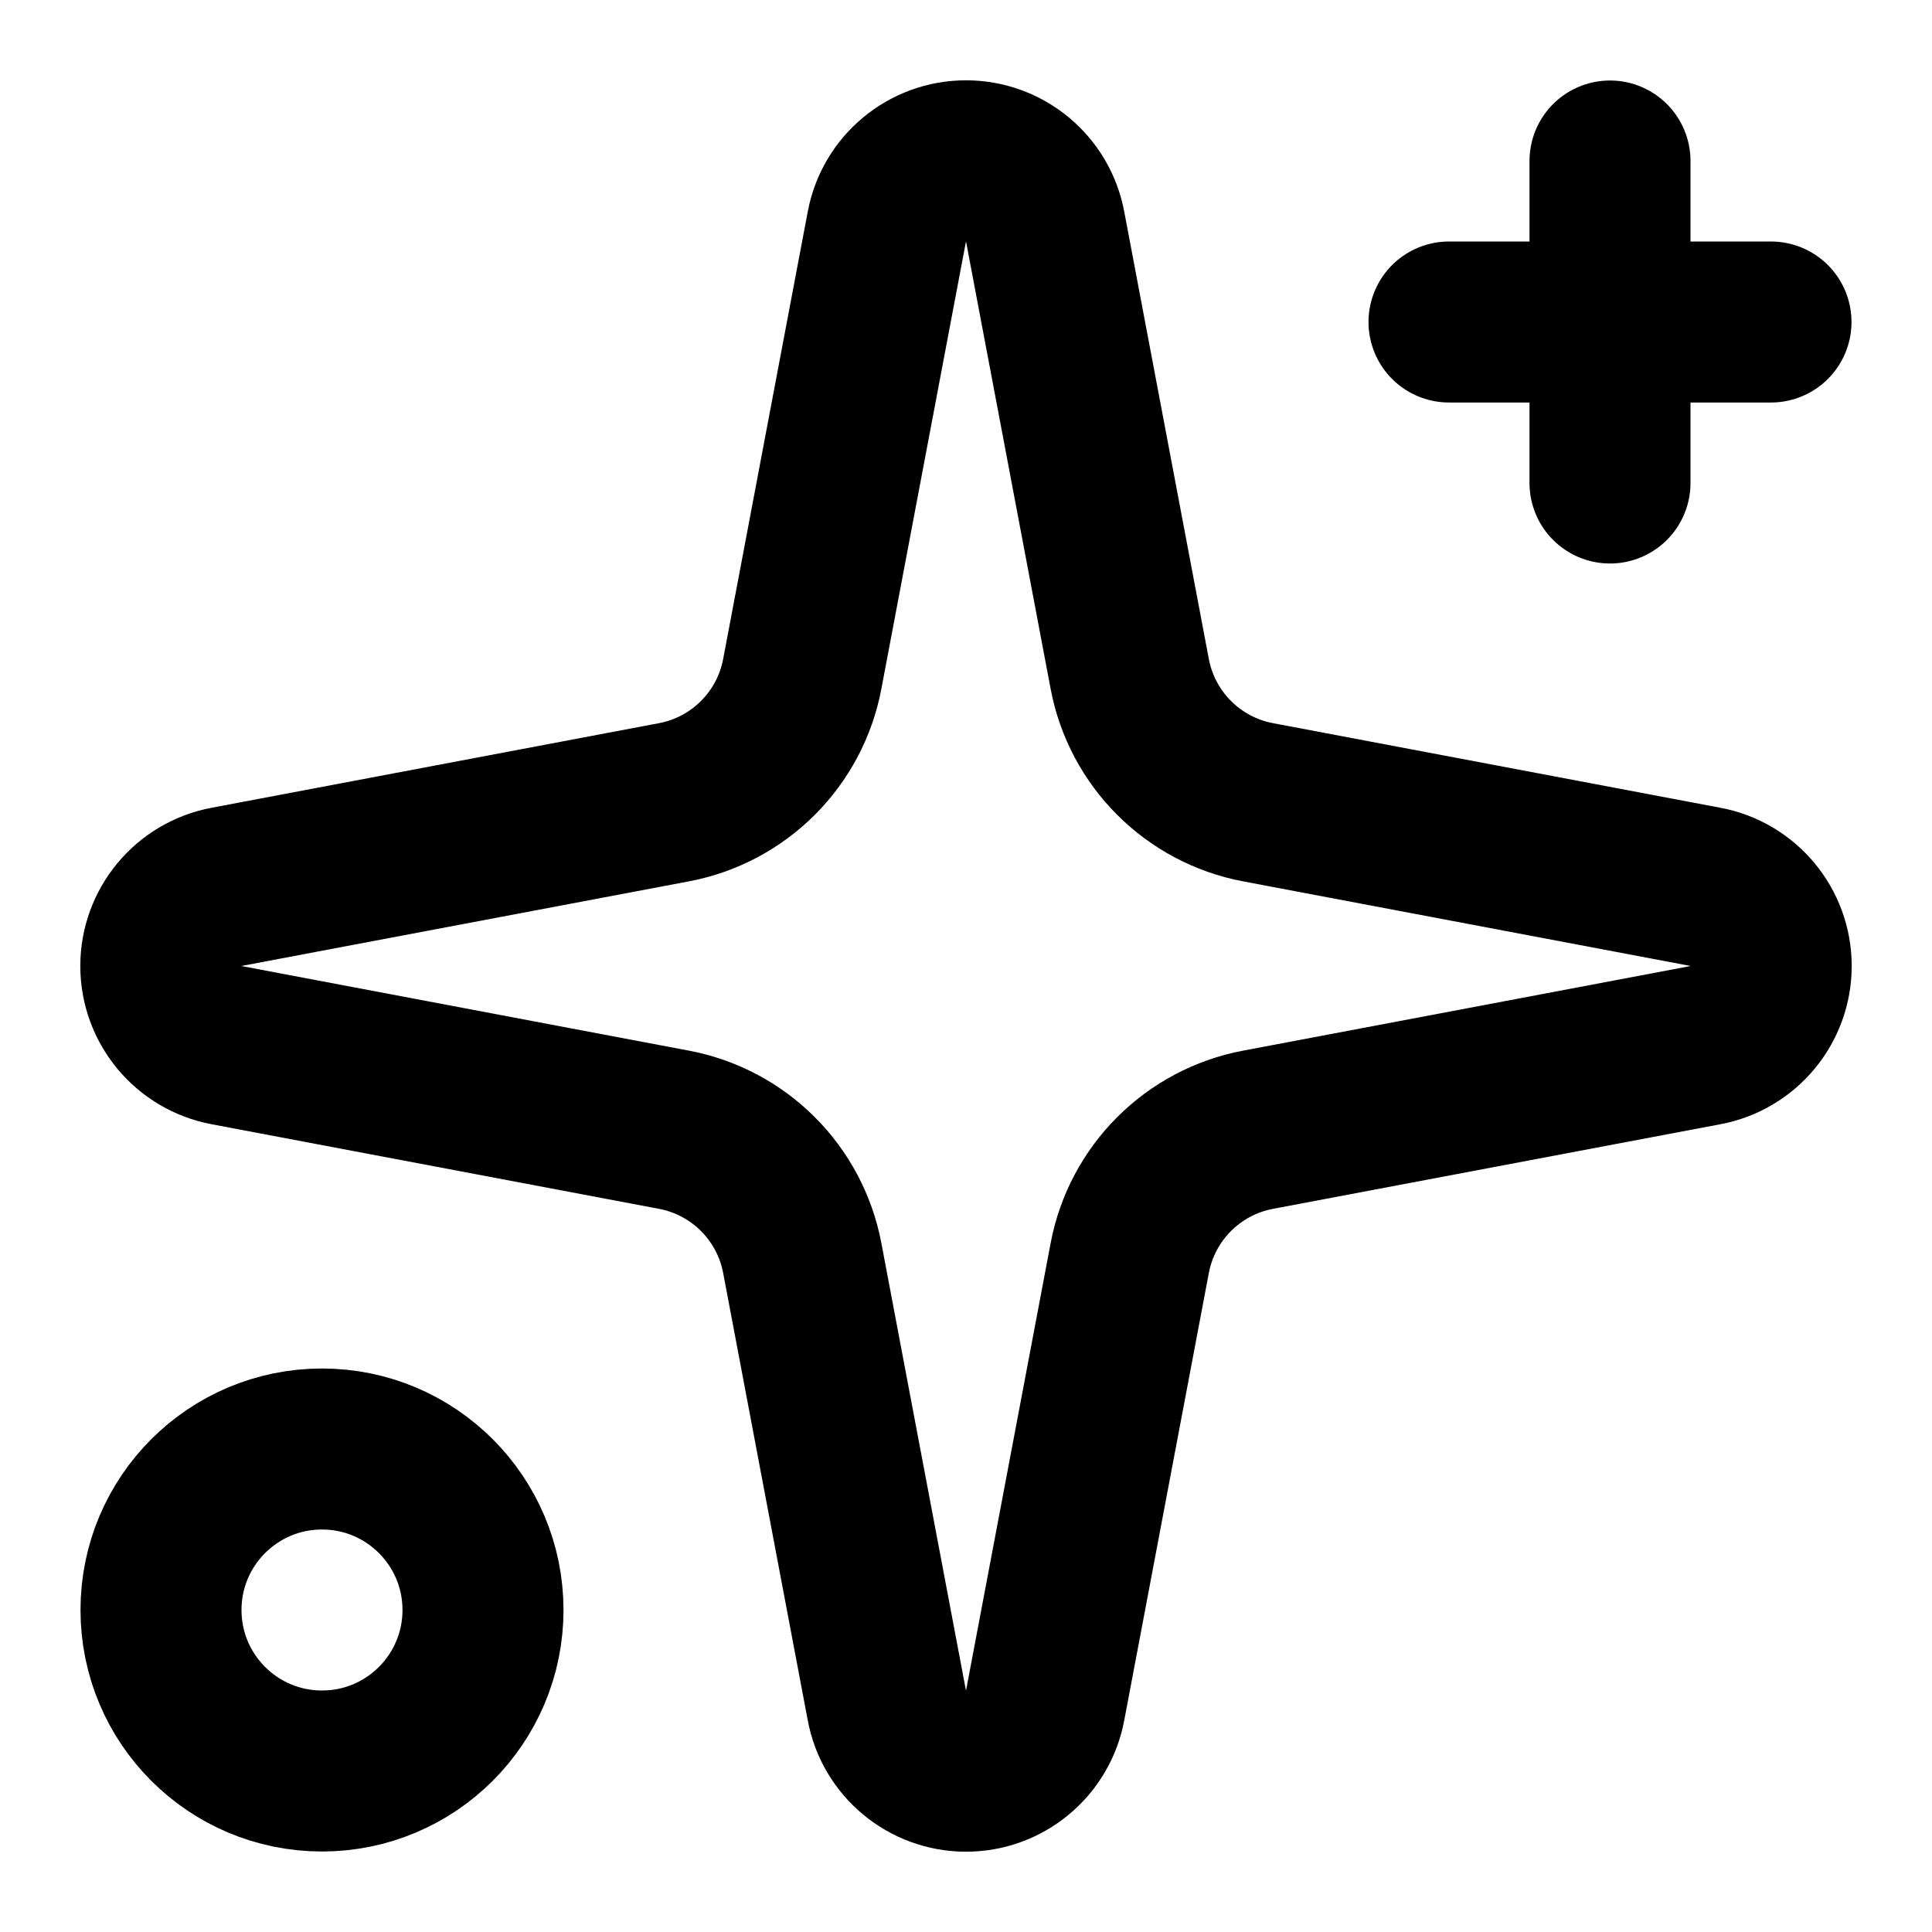
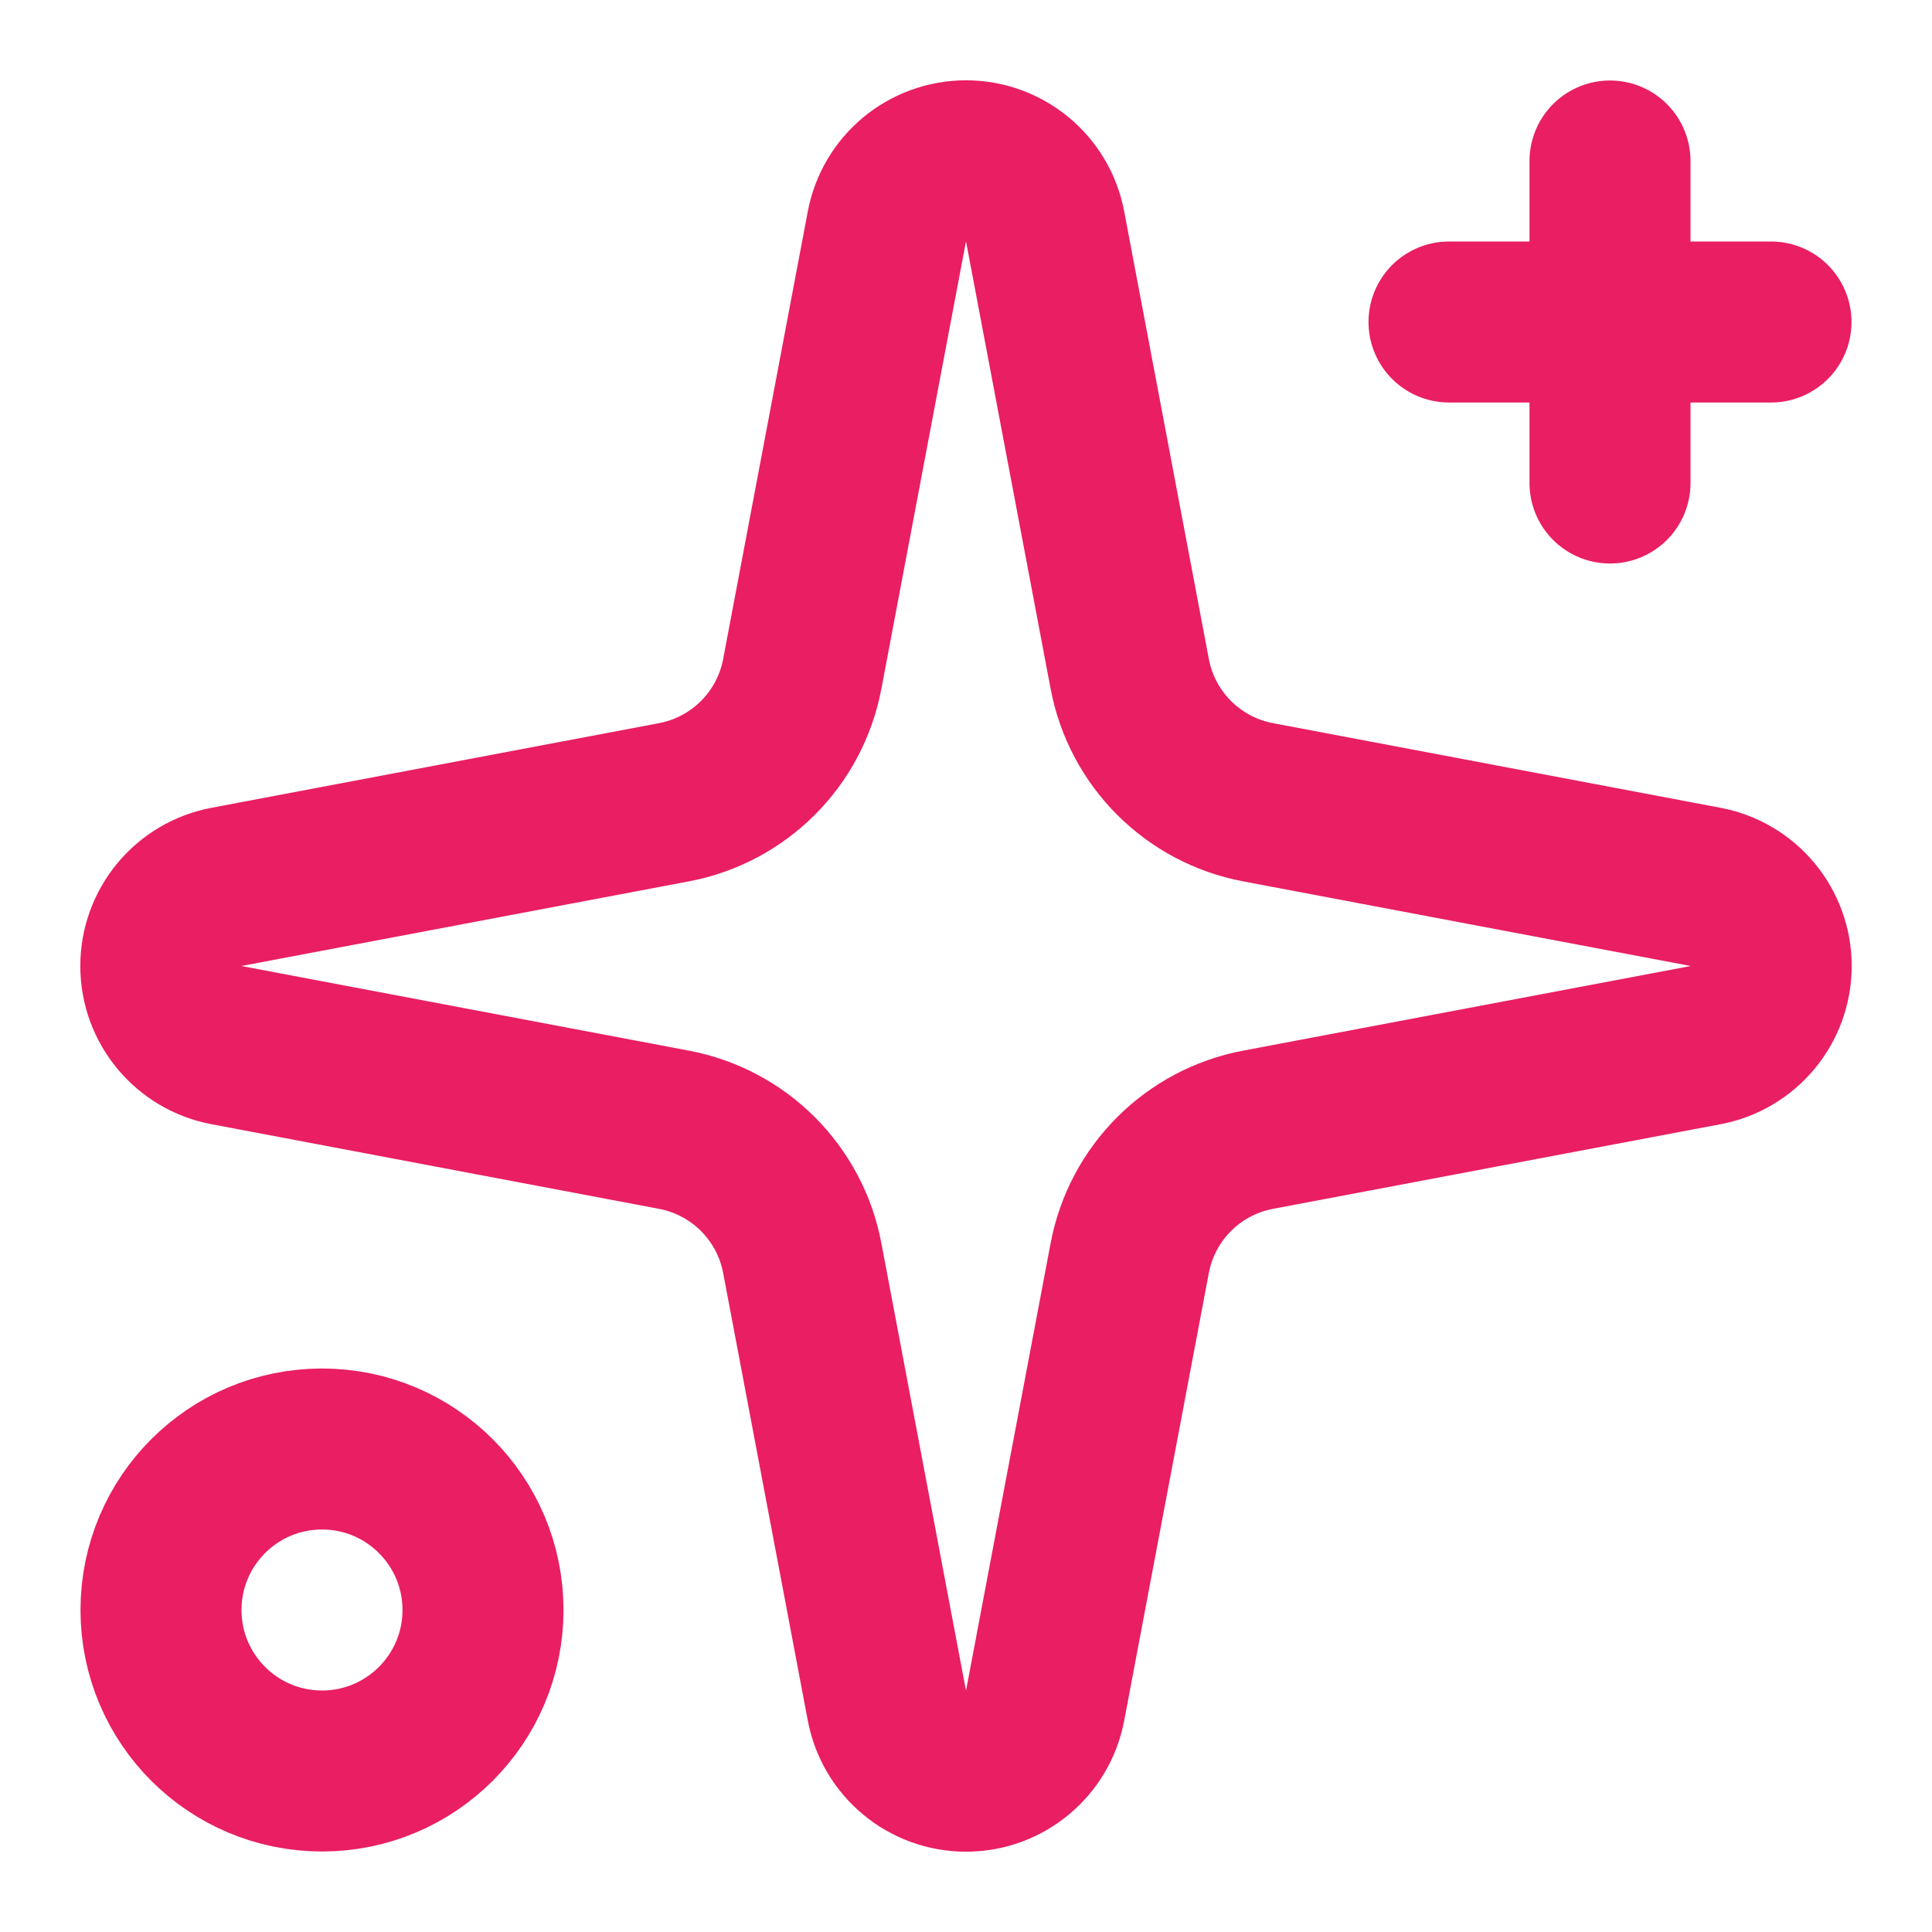
- <svg xmlns="http://www.w3.org/2000/svg" class="lucide lucide-sparkles" width="24" height="24" viewBox="0 0 24 24" fill="none" stroke="currentColor" stroke-width="2" stroke-linecap="round" stroke-linejoin="round">
+ <svg xmlns="http://www.w3.org/2000/svg" class="lucide lucide-sparkles" width="24" height="24" viewBox="0 0 24 24" fill="none" stroke="#E91E63" stroke-width="2" stroke-linecap="round" stroke-linejoin="round">
  <path d="M11.017 2.814a1 1 0 0 1 1.966 0l1.051 5.558a2 2 0 0 0 1.594 1.594l5.558 1.051a1 1 0 0 1 0 1.966l-5.558 1.051a2 2 0 0 0-1.594 1.594l-1.051 5.558a1 1 0 0 1-1.966 0l-1.051-5.558a2 2 0 0 0-1.594-1.594l-5.558-1.051a1 1 0 0 1 0-1.966l5.558-1.051a2 2 0 0 0 1.594-1.594z" />
  <path d="M20 2v4" />
  <path d="M22 4h-4" />
  <circle cx="4" cy="20" r="2" />
</svg>
